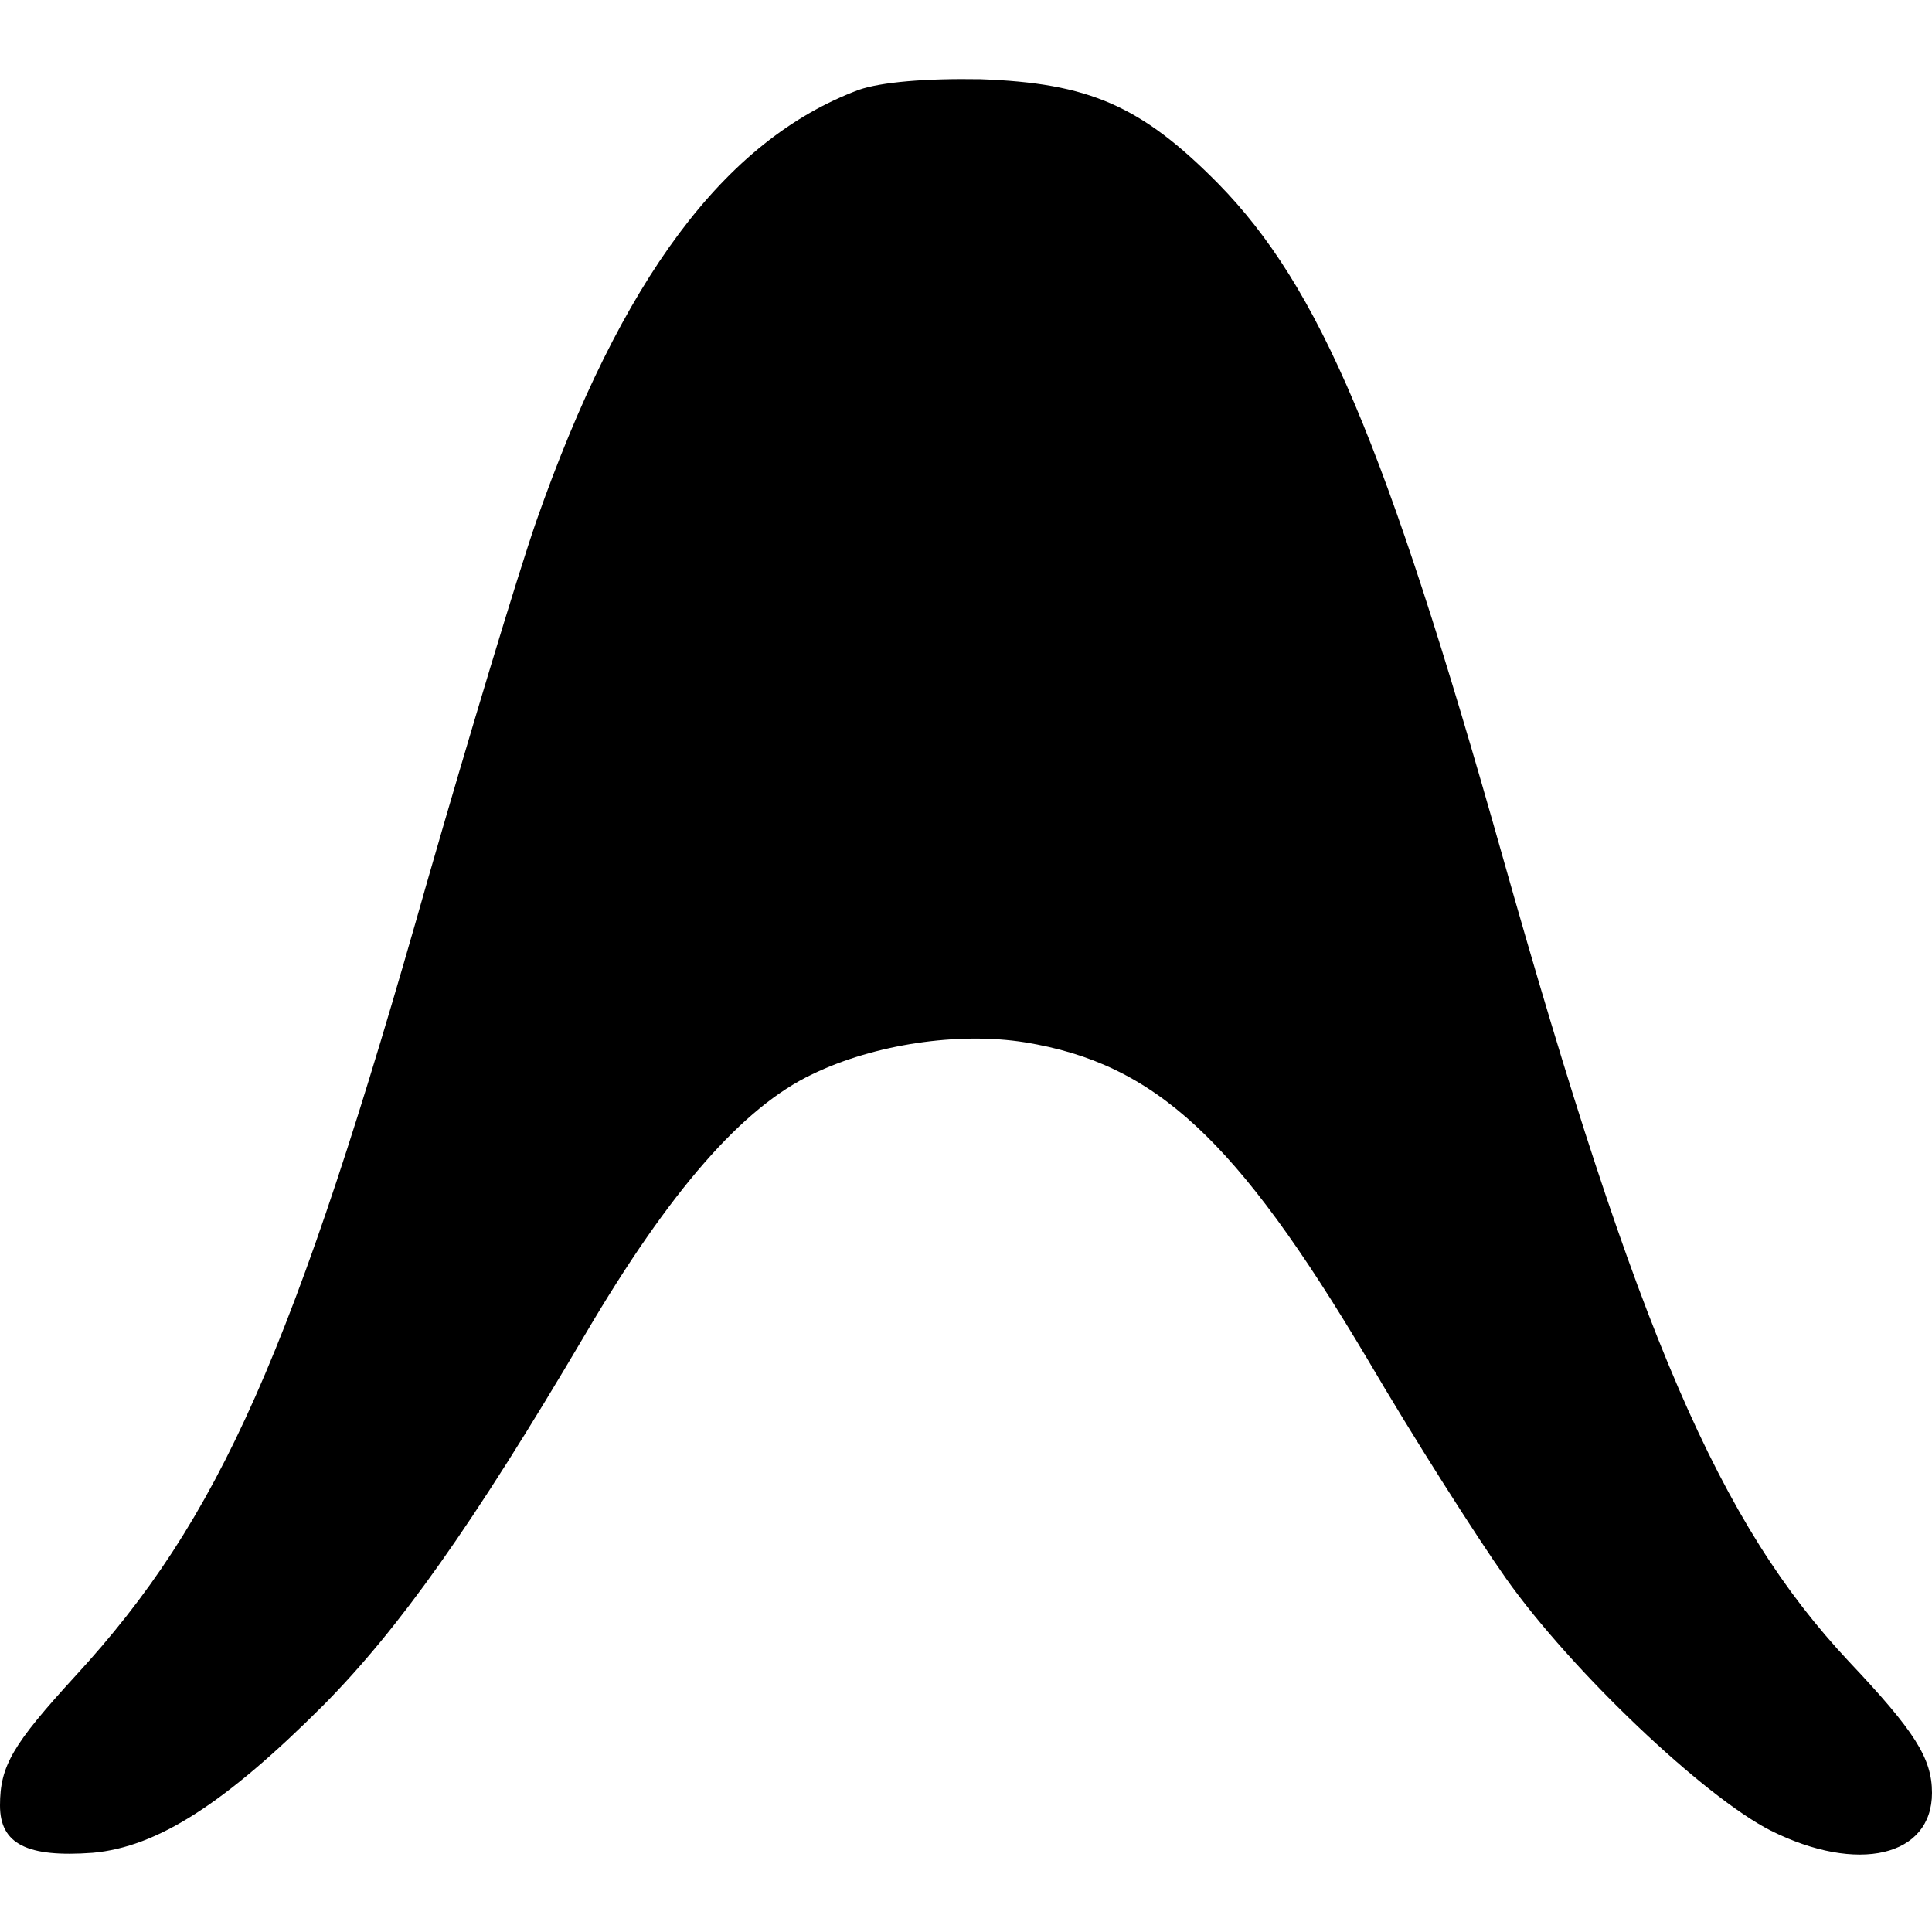
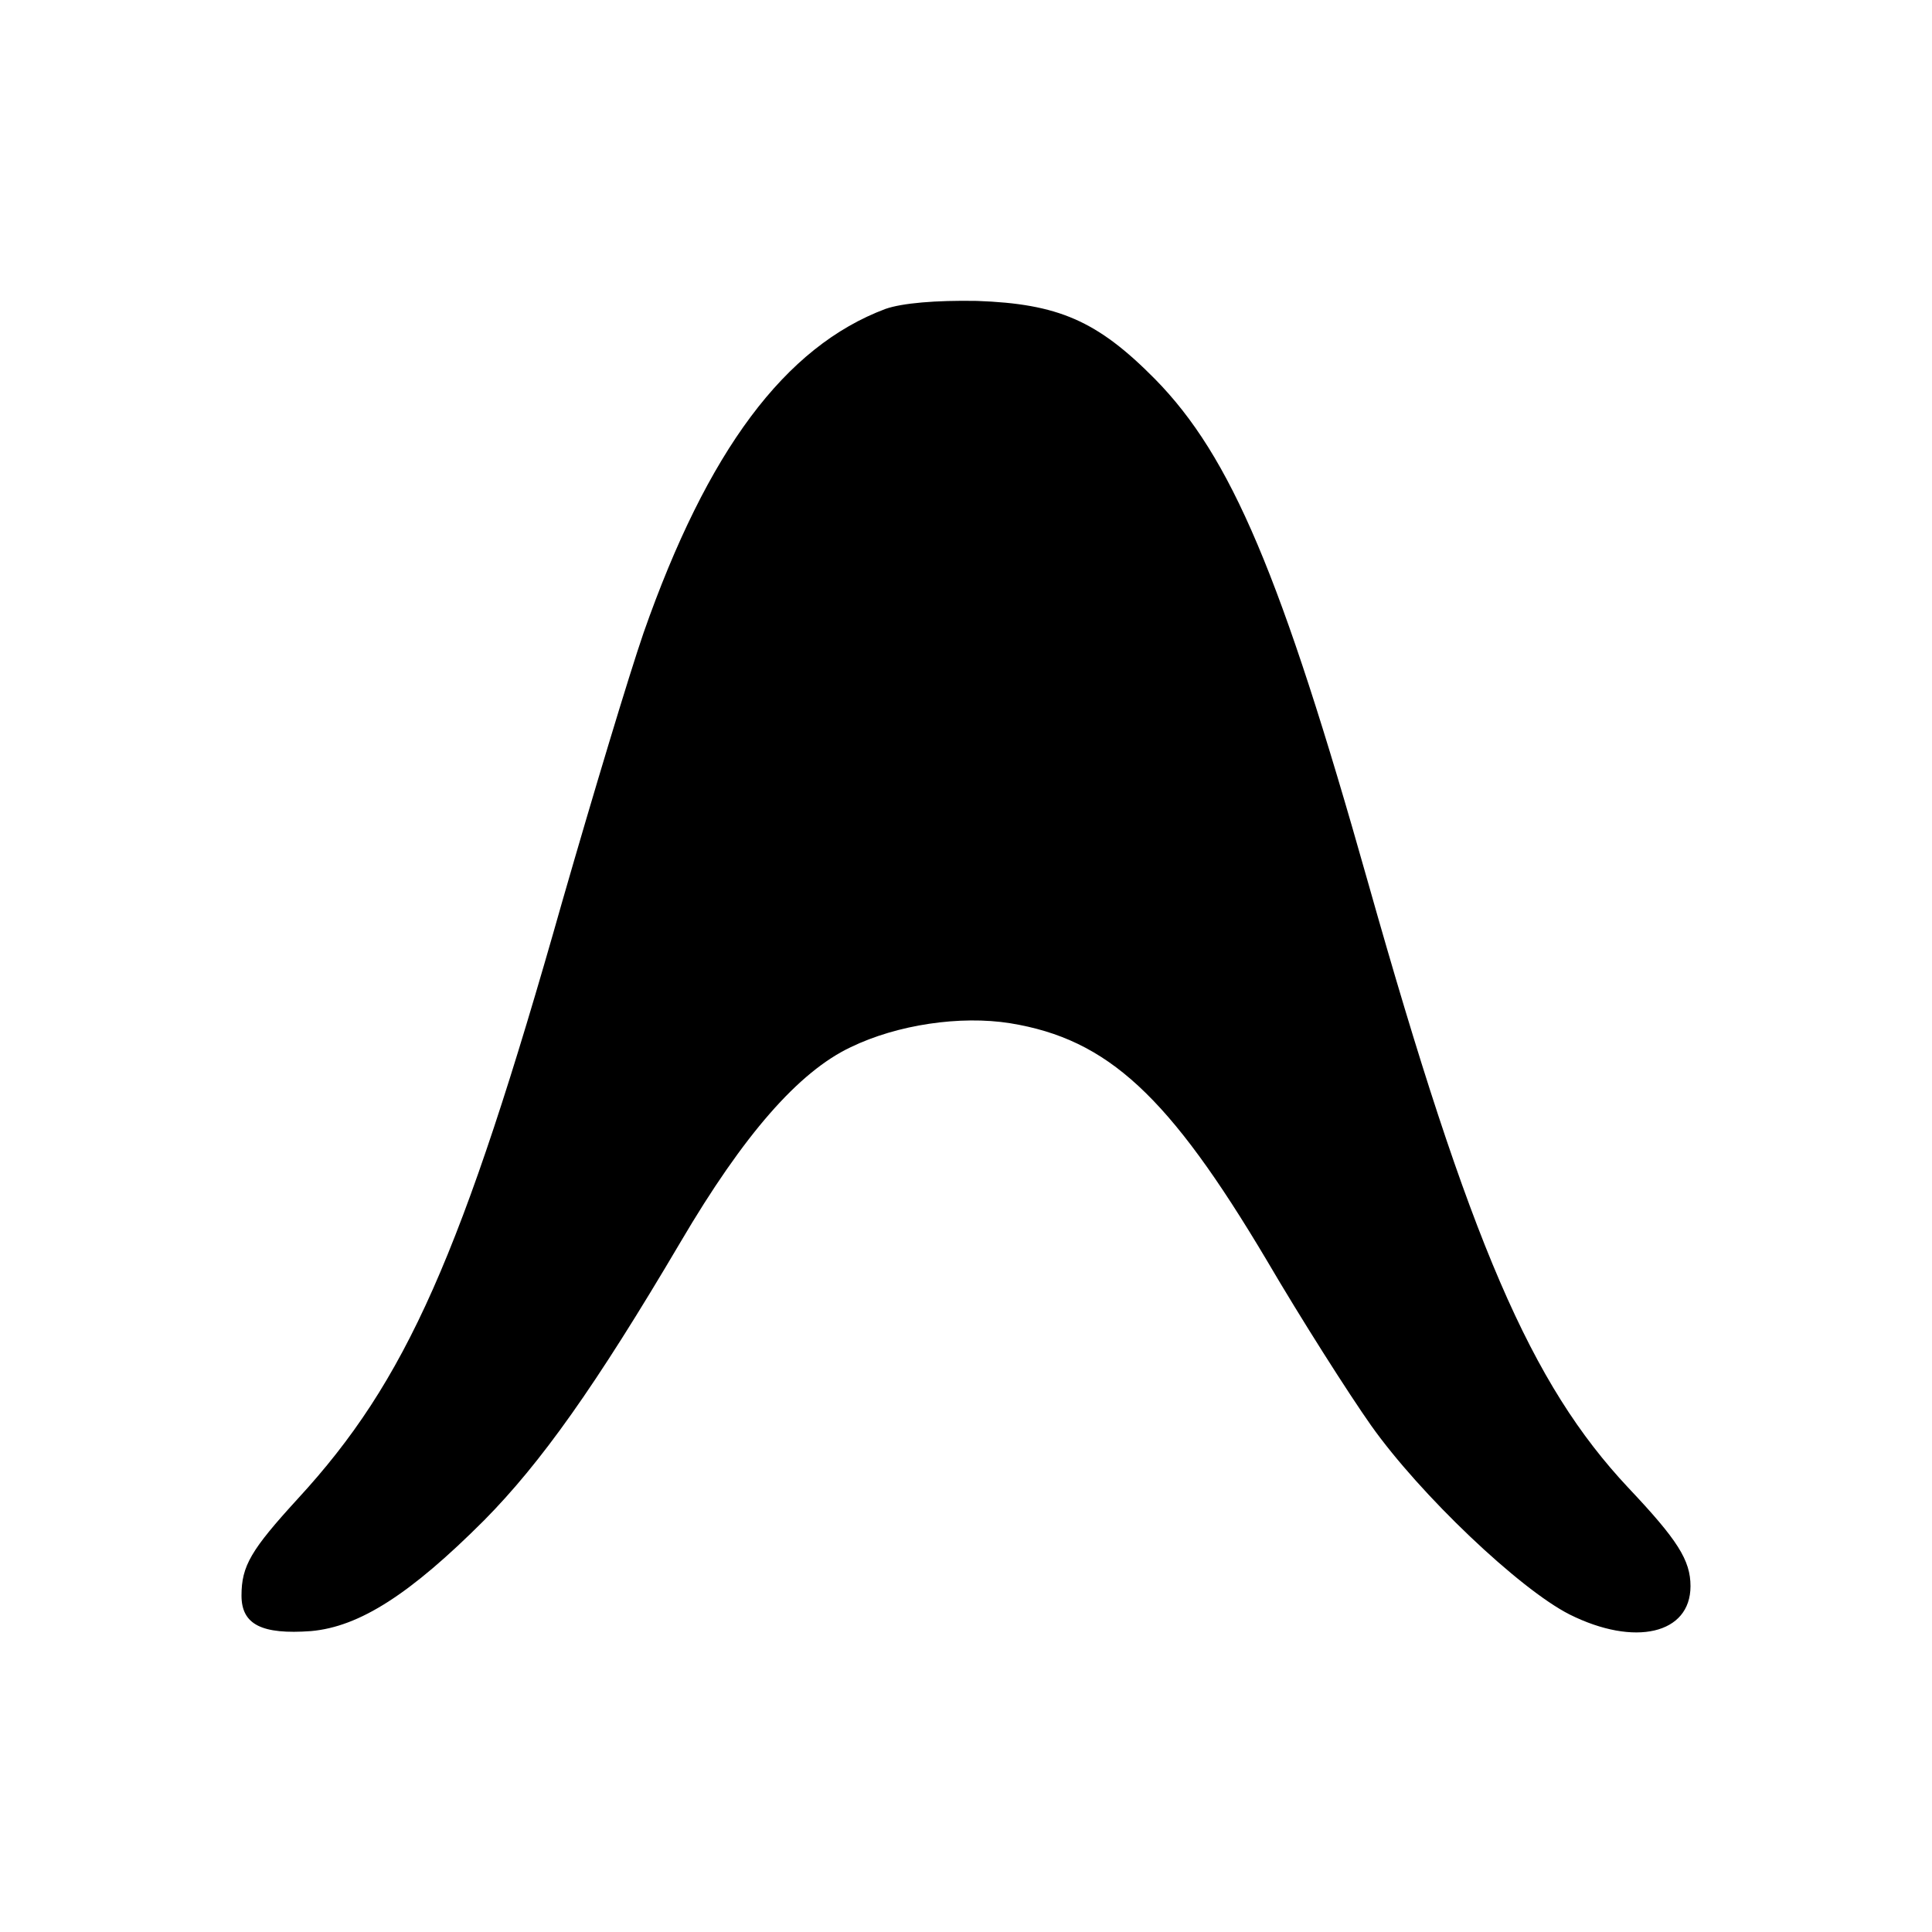
- <svg xmlns="http://www.w3.org/2000/svg" viewBox="0 0 24 24" width="16" height="16">
+ <svg xmlns="http://www.w3.org/2000/svg" viewBox="-4 -4 32 32" width="16" height="16">
  <g transform="scale(0.12) translate(0,8) translate(0,184) scale(0.1,-0.1)" fill="currentColor">
    <path d="M889 1827 c-139 -52 -246 -196 -334 -447 -20 -58 -70 -224 -112 -370 -139 -491 -216 -663 -365 -825 -65 -71 -78 -93 -78 -134 0 -40 28 -54 96 -49 67 6 137 51 239 153 78 79 153 184 271 384 87 148 163 235 235 269 64 31 151 44 220 33 135 -22 219 -100 354 -327 48 -82 113 -184 144 -228 68 -96 205 -226 274 -261 90 -45 167 -27 167 39 0 36 -18 64 -86 136 -134 143 -218 336 -359 835 -120 425 -189 588 -294 695 -80 81 -134 104 -246 108 -57 1 -103 -3 -126 -11z" />
  </g>
</svg>
